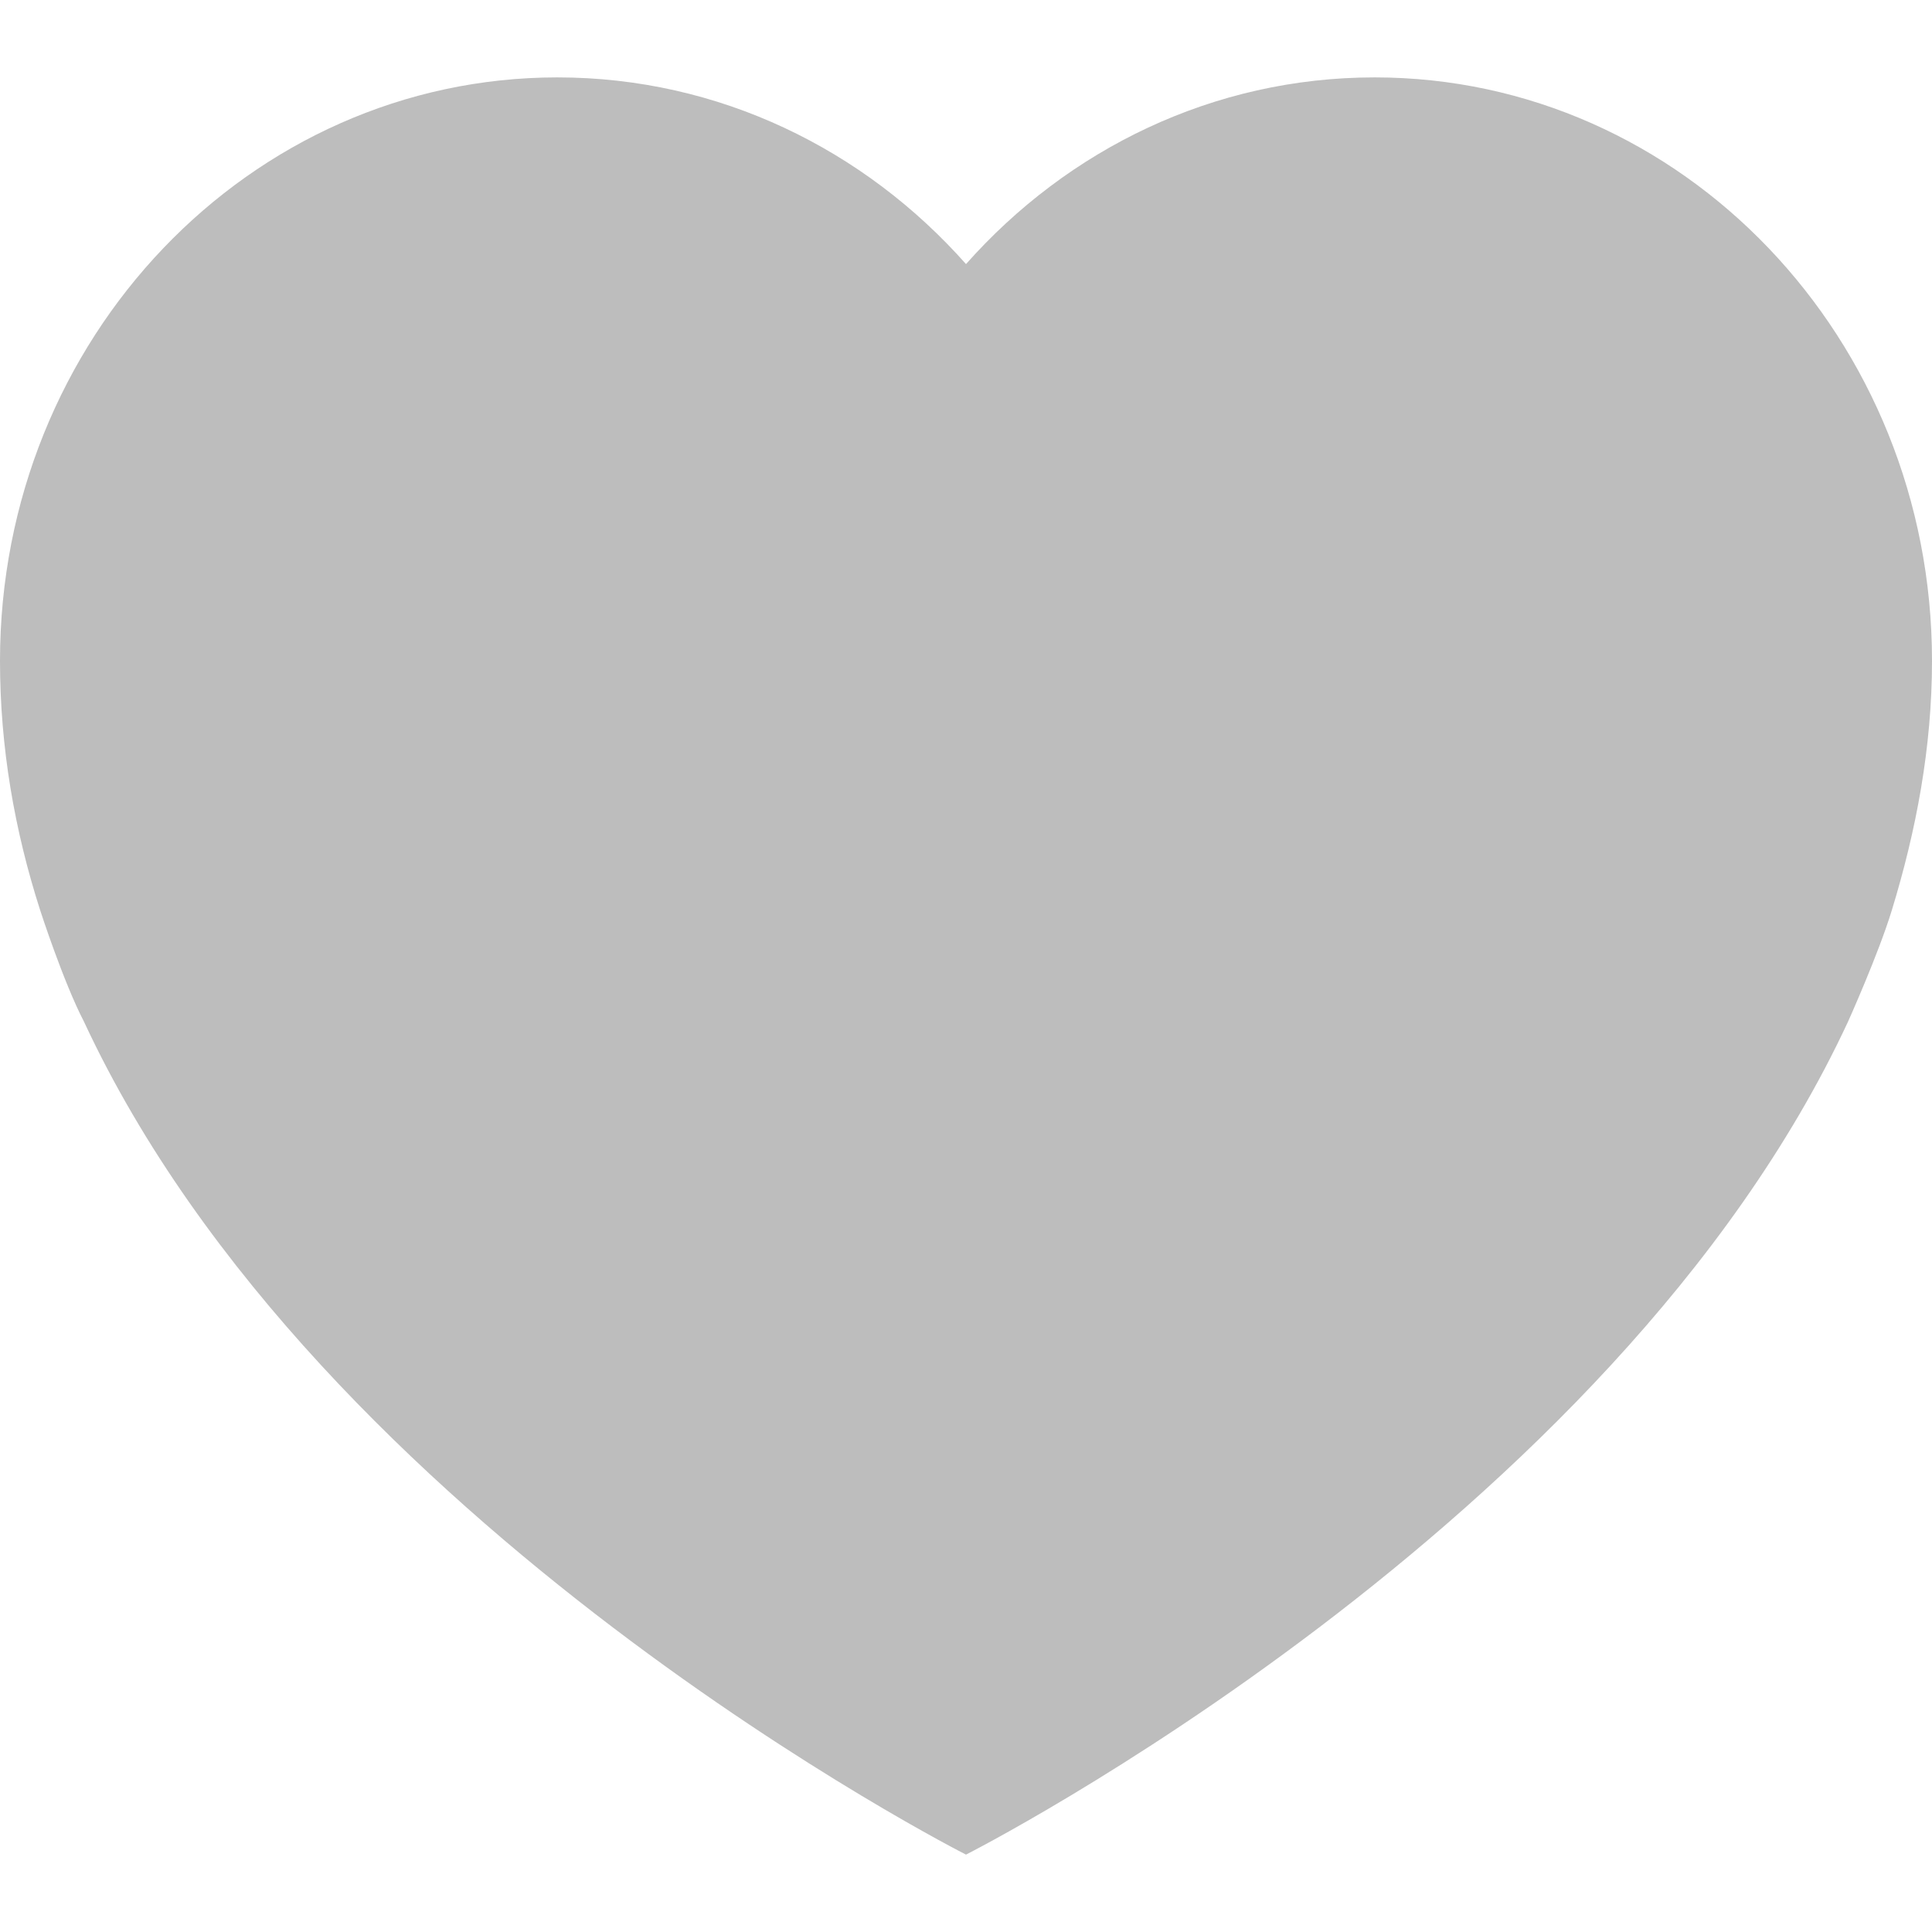
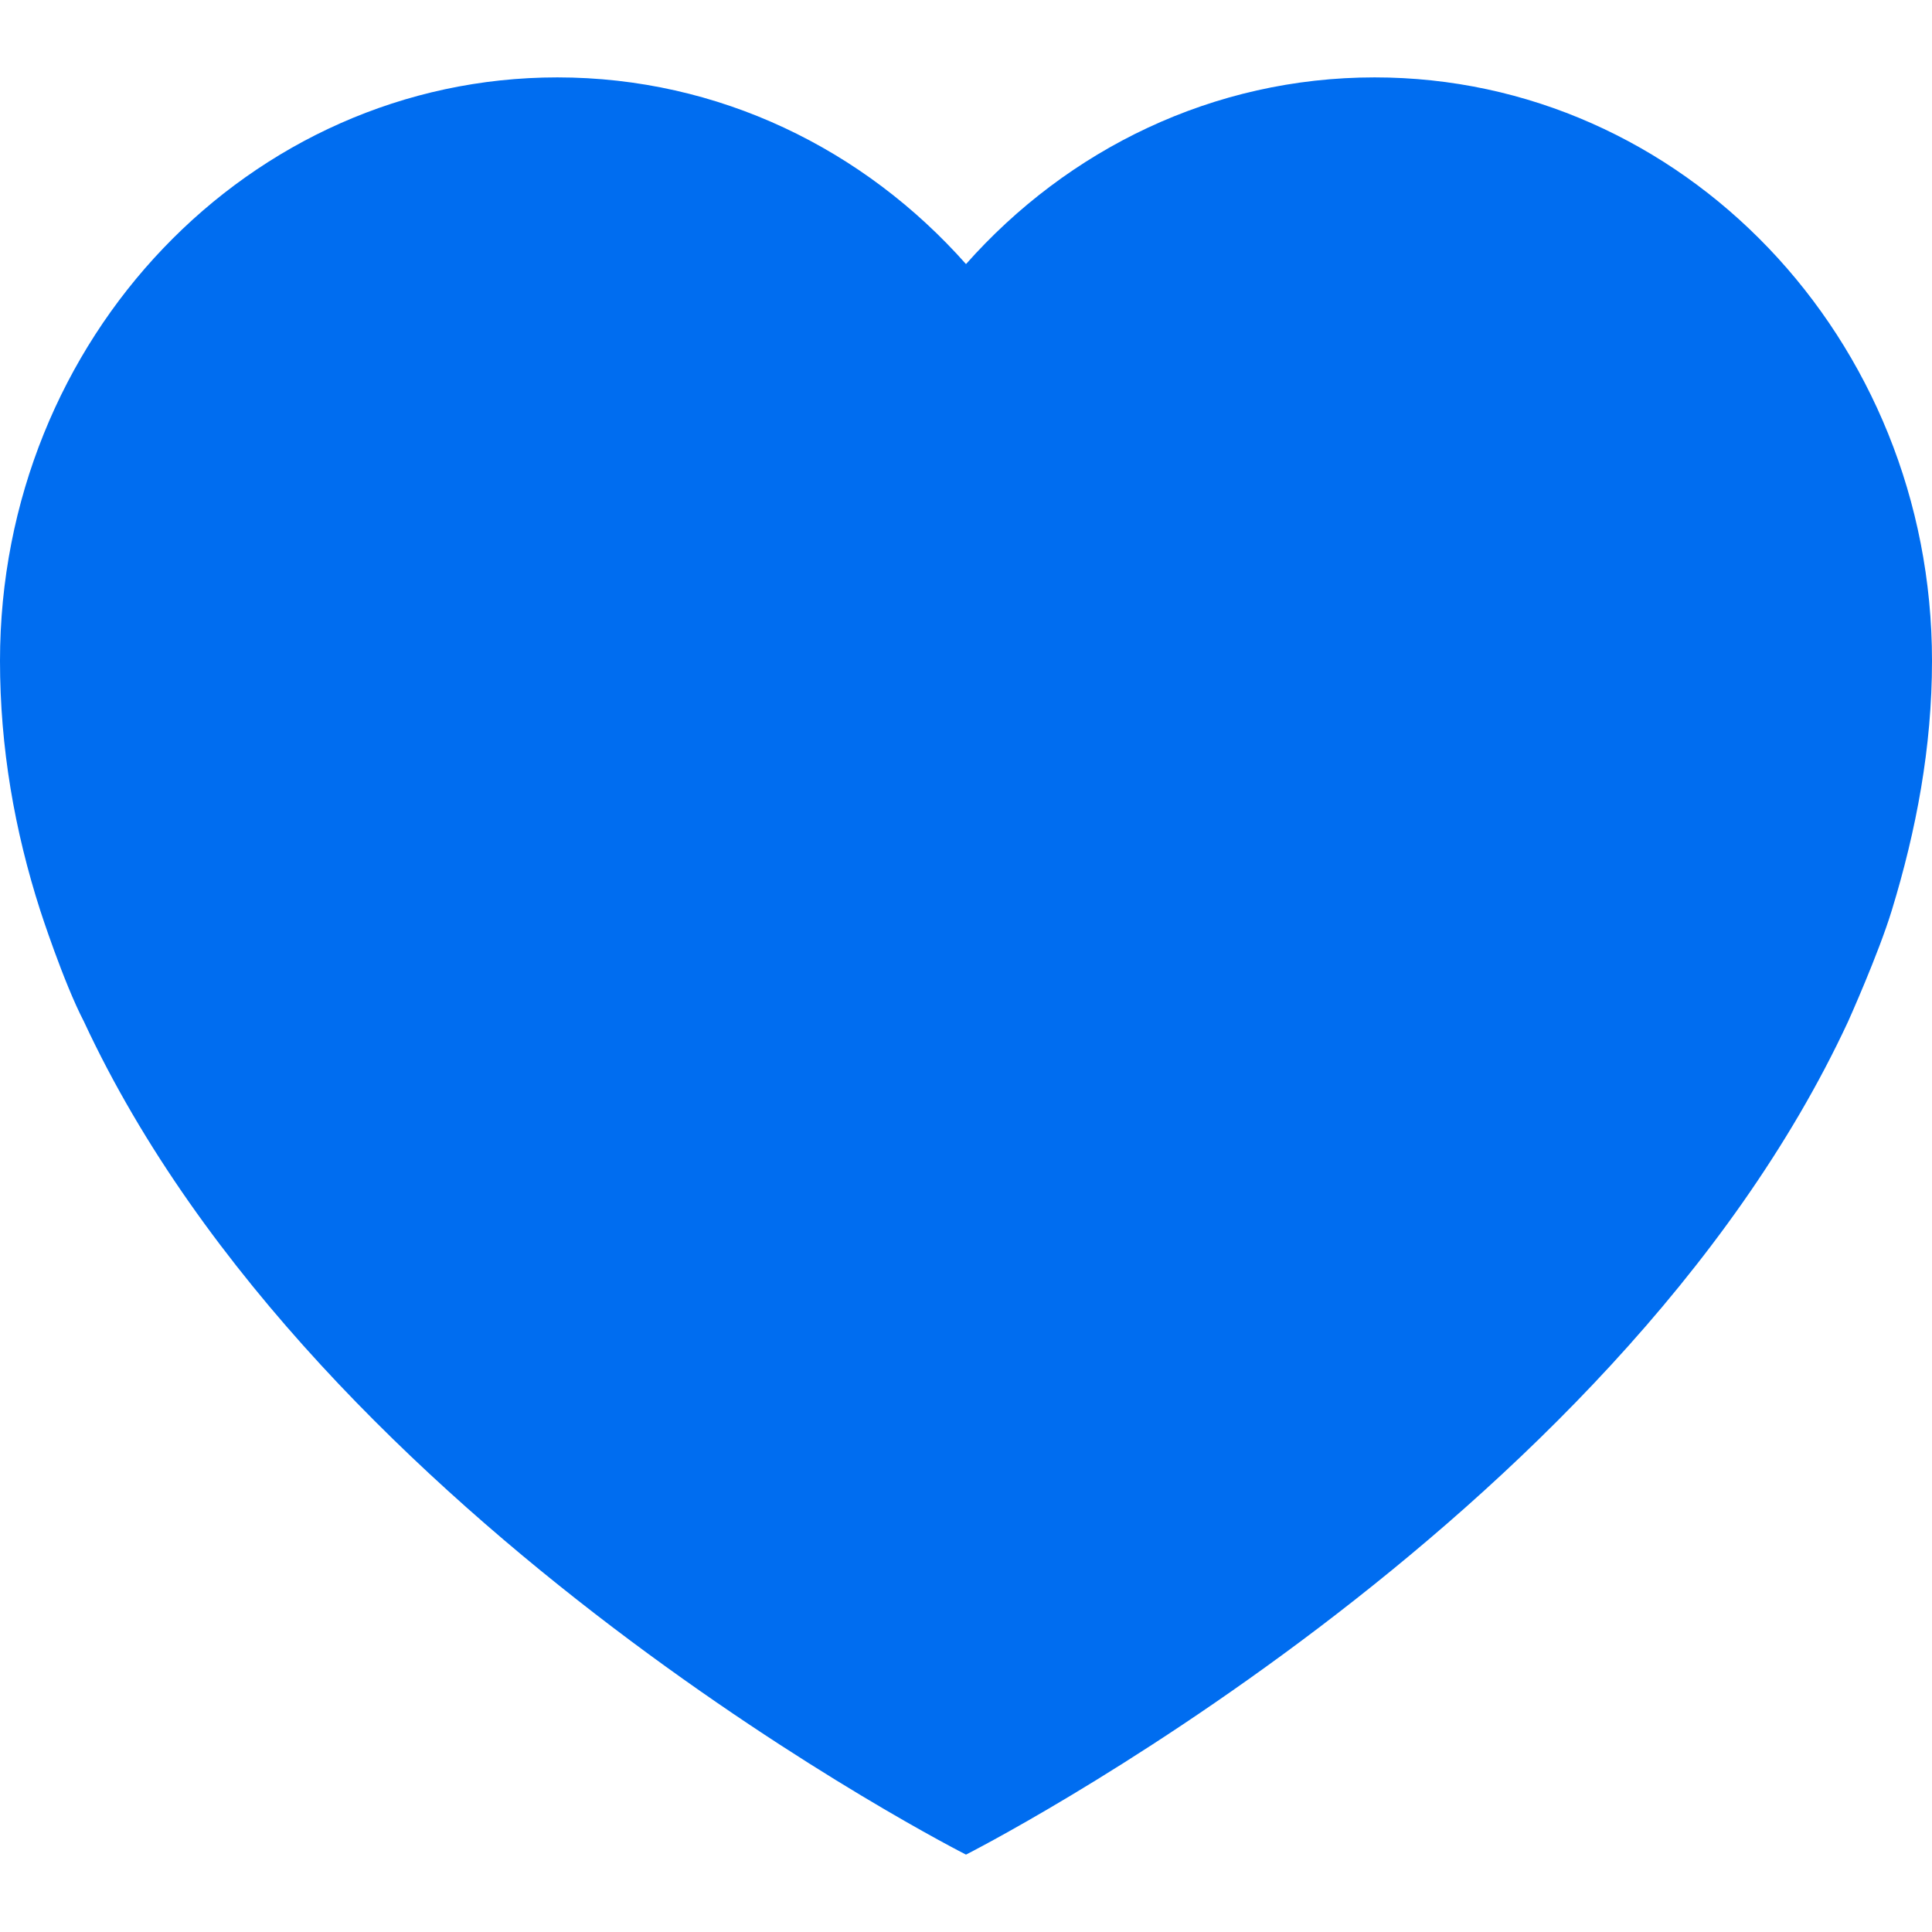
<svg xmlns="http://www.w3.org/2000/svg" version="1.1" id="Capa_1" x="0px" y="0px" width="512px" height="512px" viewBox="0 0 441.344 441.344" style="enable-background:new 0 0 441.344 441.344;" xml:space="preserve">
  <g>
-     <path d="M314.016,17.679c-36.879,0-70.09,16.419-93.344,42.648c-23.252-26.229-56.465-42.648-93.344-42.648   C57.008,17.679,0,77.354,0,150.969c0,19.779,3.338,38.813,9.184,56.989c0,0,5.301,16.4,9.997,25.428   c53.671,115.428,201.491,190.279,201.491,190.279s147.82-74.852,201.491-190.279c0,0,6.925-15.38,9.997-25.428   c5.582-18.26,9.184-37.21,9.184-56.989C441.344,77.354,384.336,17.679,314.016,17.679z" fill="#bdbdbd" />
+     <path d="M314.016,17.679c-36.879,0-70.09,16.419-93.344,42.648c-23.252-26.229-56.465-42.648-93.344-42.648   C57.008,17.679,0,77.354,0,150.969c0,19.779,3.338,38.813,9.184,56.989c0,0,5.301,16.4,9.997,25.428   c53.671,115.428,201.491,190.279,201.491,190.279s147.82-74.852,201.491-190.279c0,0,6.925-15.38,9.997-25.428   c5.582-18.26,9.184-37.21,9.184-56.989C441.344,77.354,384.336,17.679,314.016,17.679z" fill="#006DF0" />
  </g>
  <g>
</g>
  <g>
</g>
  <g>
</g>
  <g>
</g>
  <g>
</g>
  <g>
</g>
  <g>
</g>
  <g>
</g>
  <g>
</g>
  <g>
</g>
  <g>
</g>
  <g>
</g>
  <g>
</g>
  <g>
</g>
  <g>
</g>
</svg>
